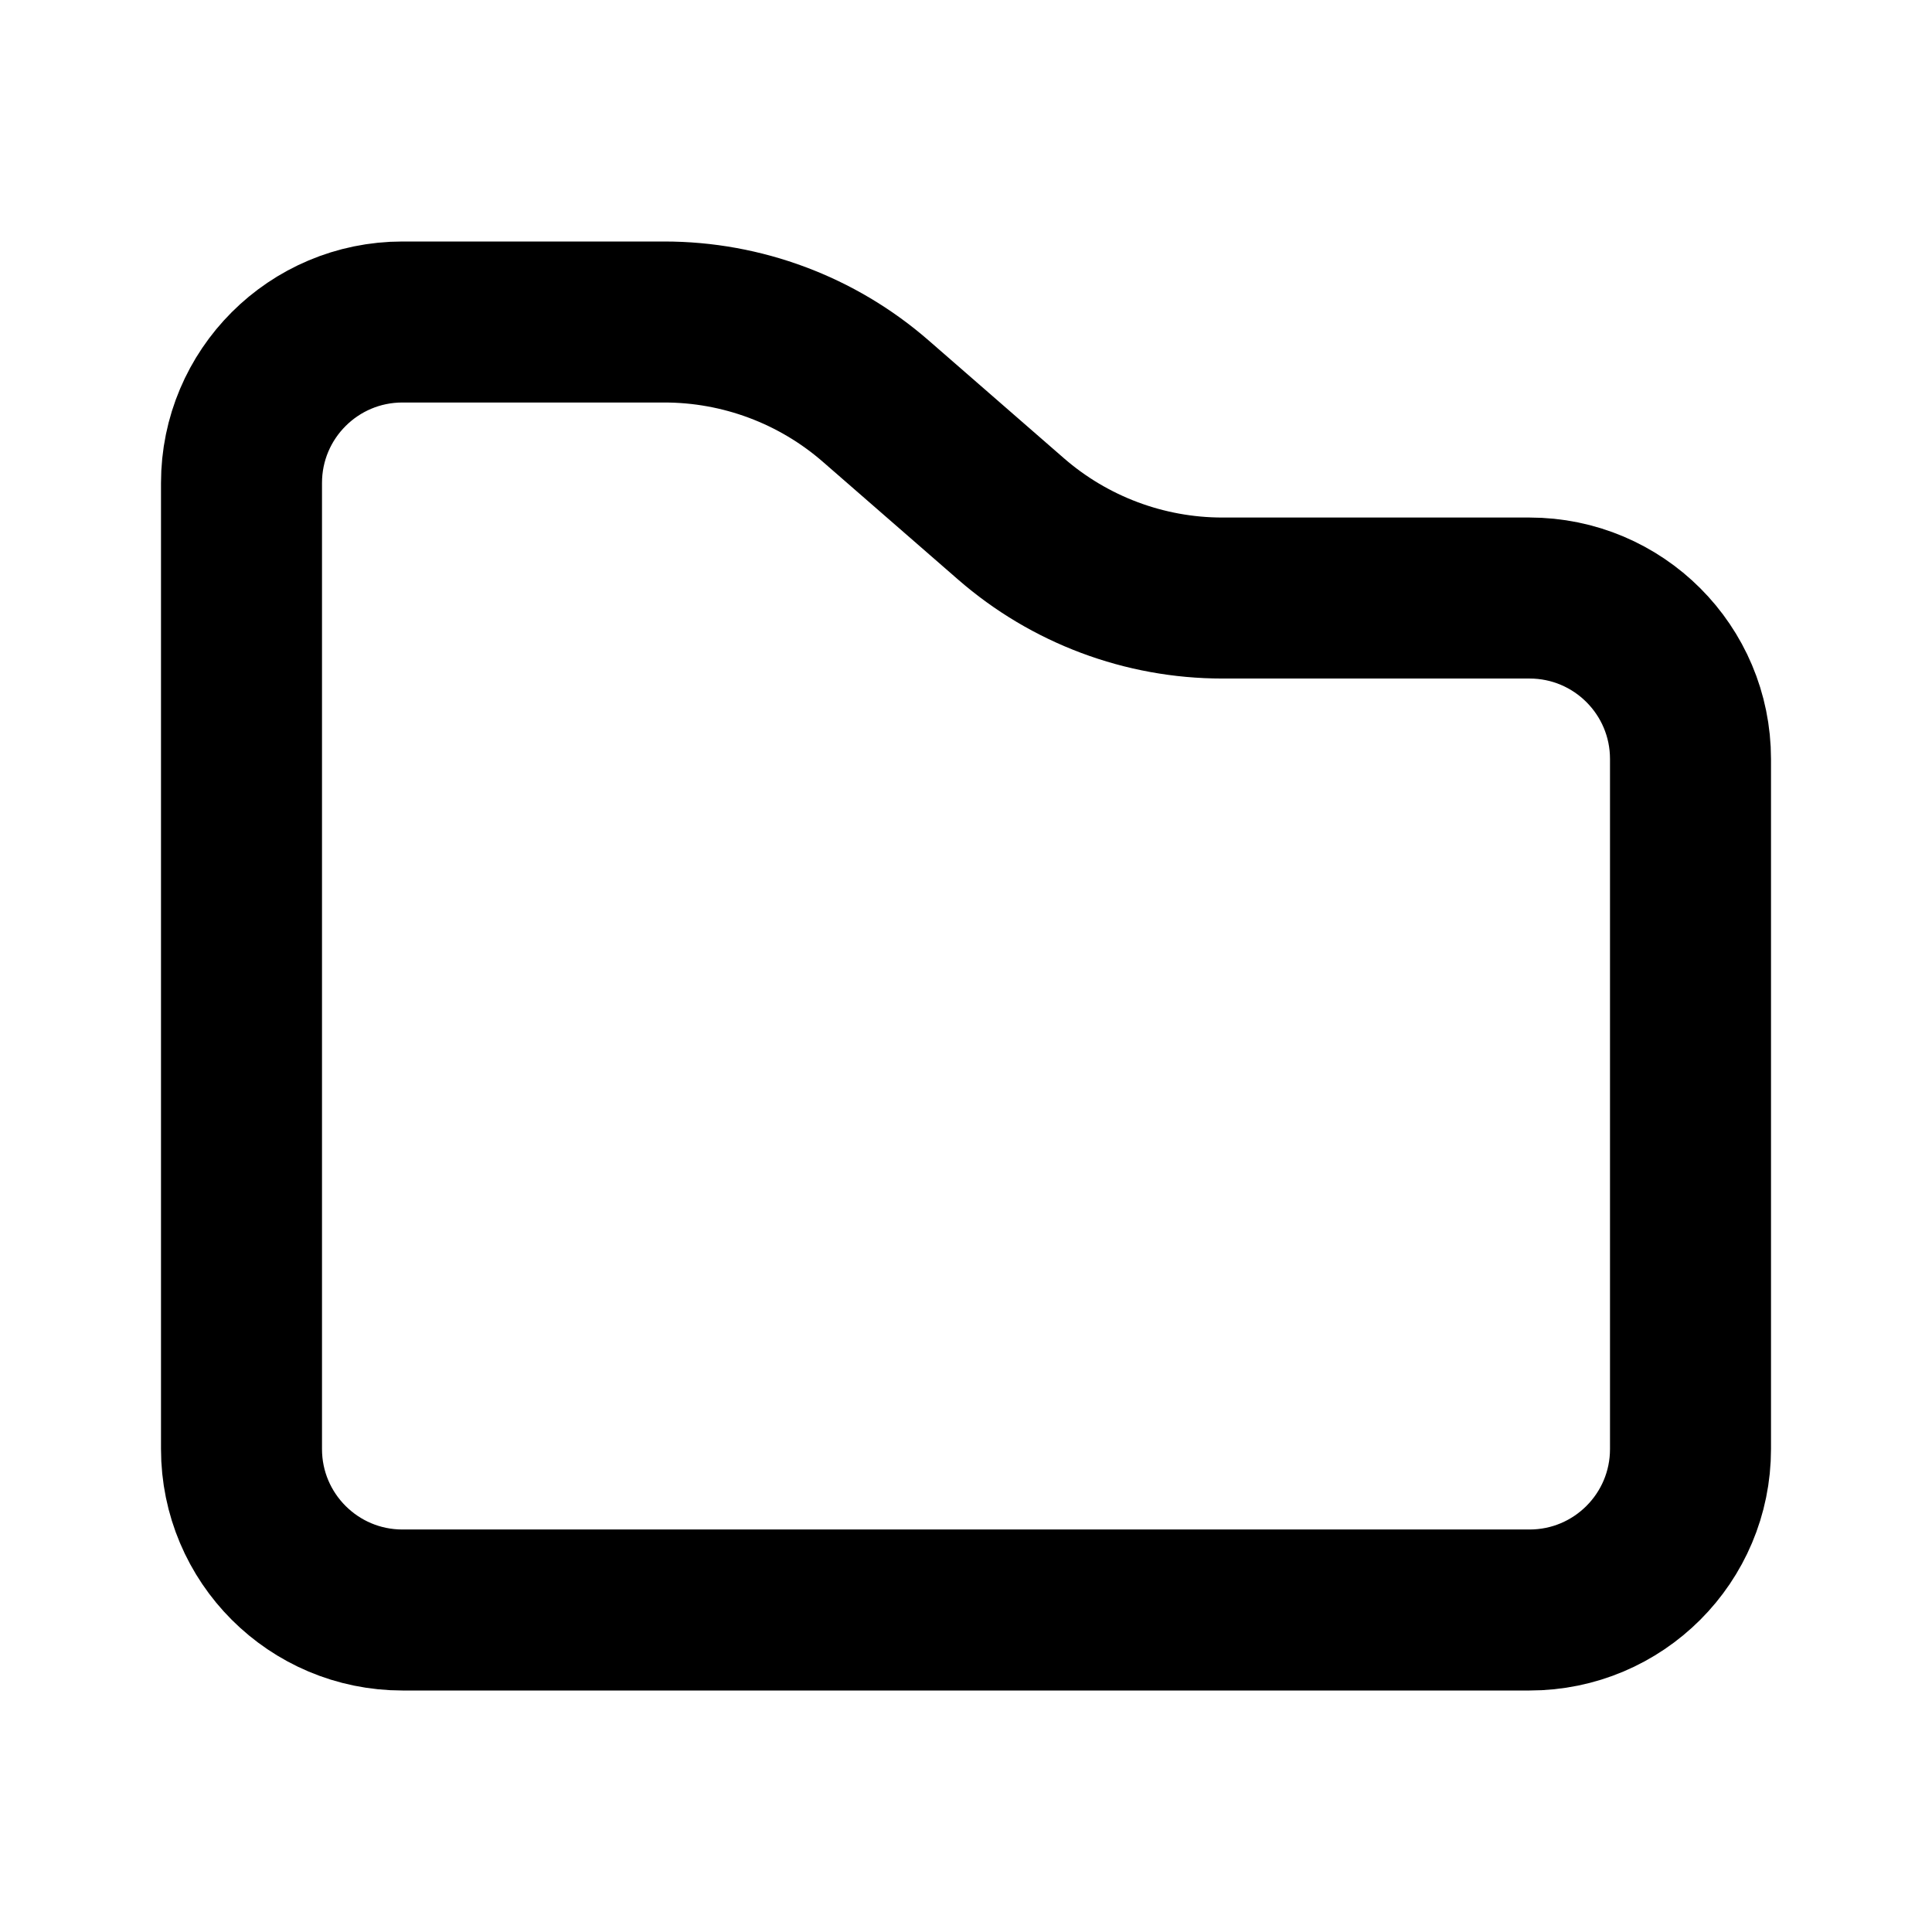
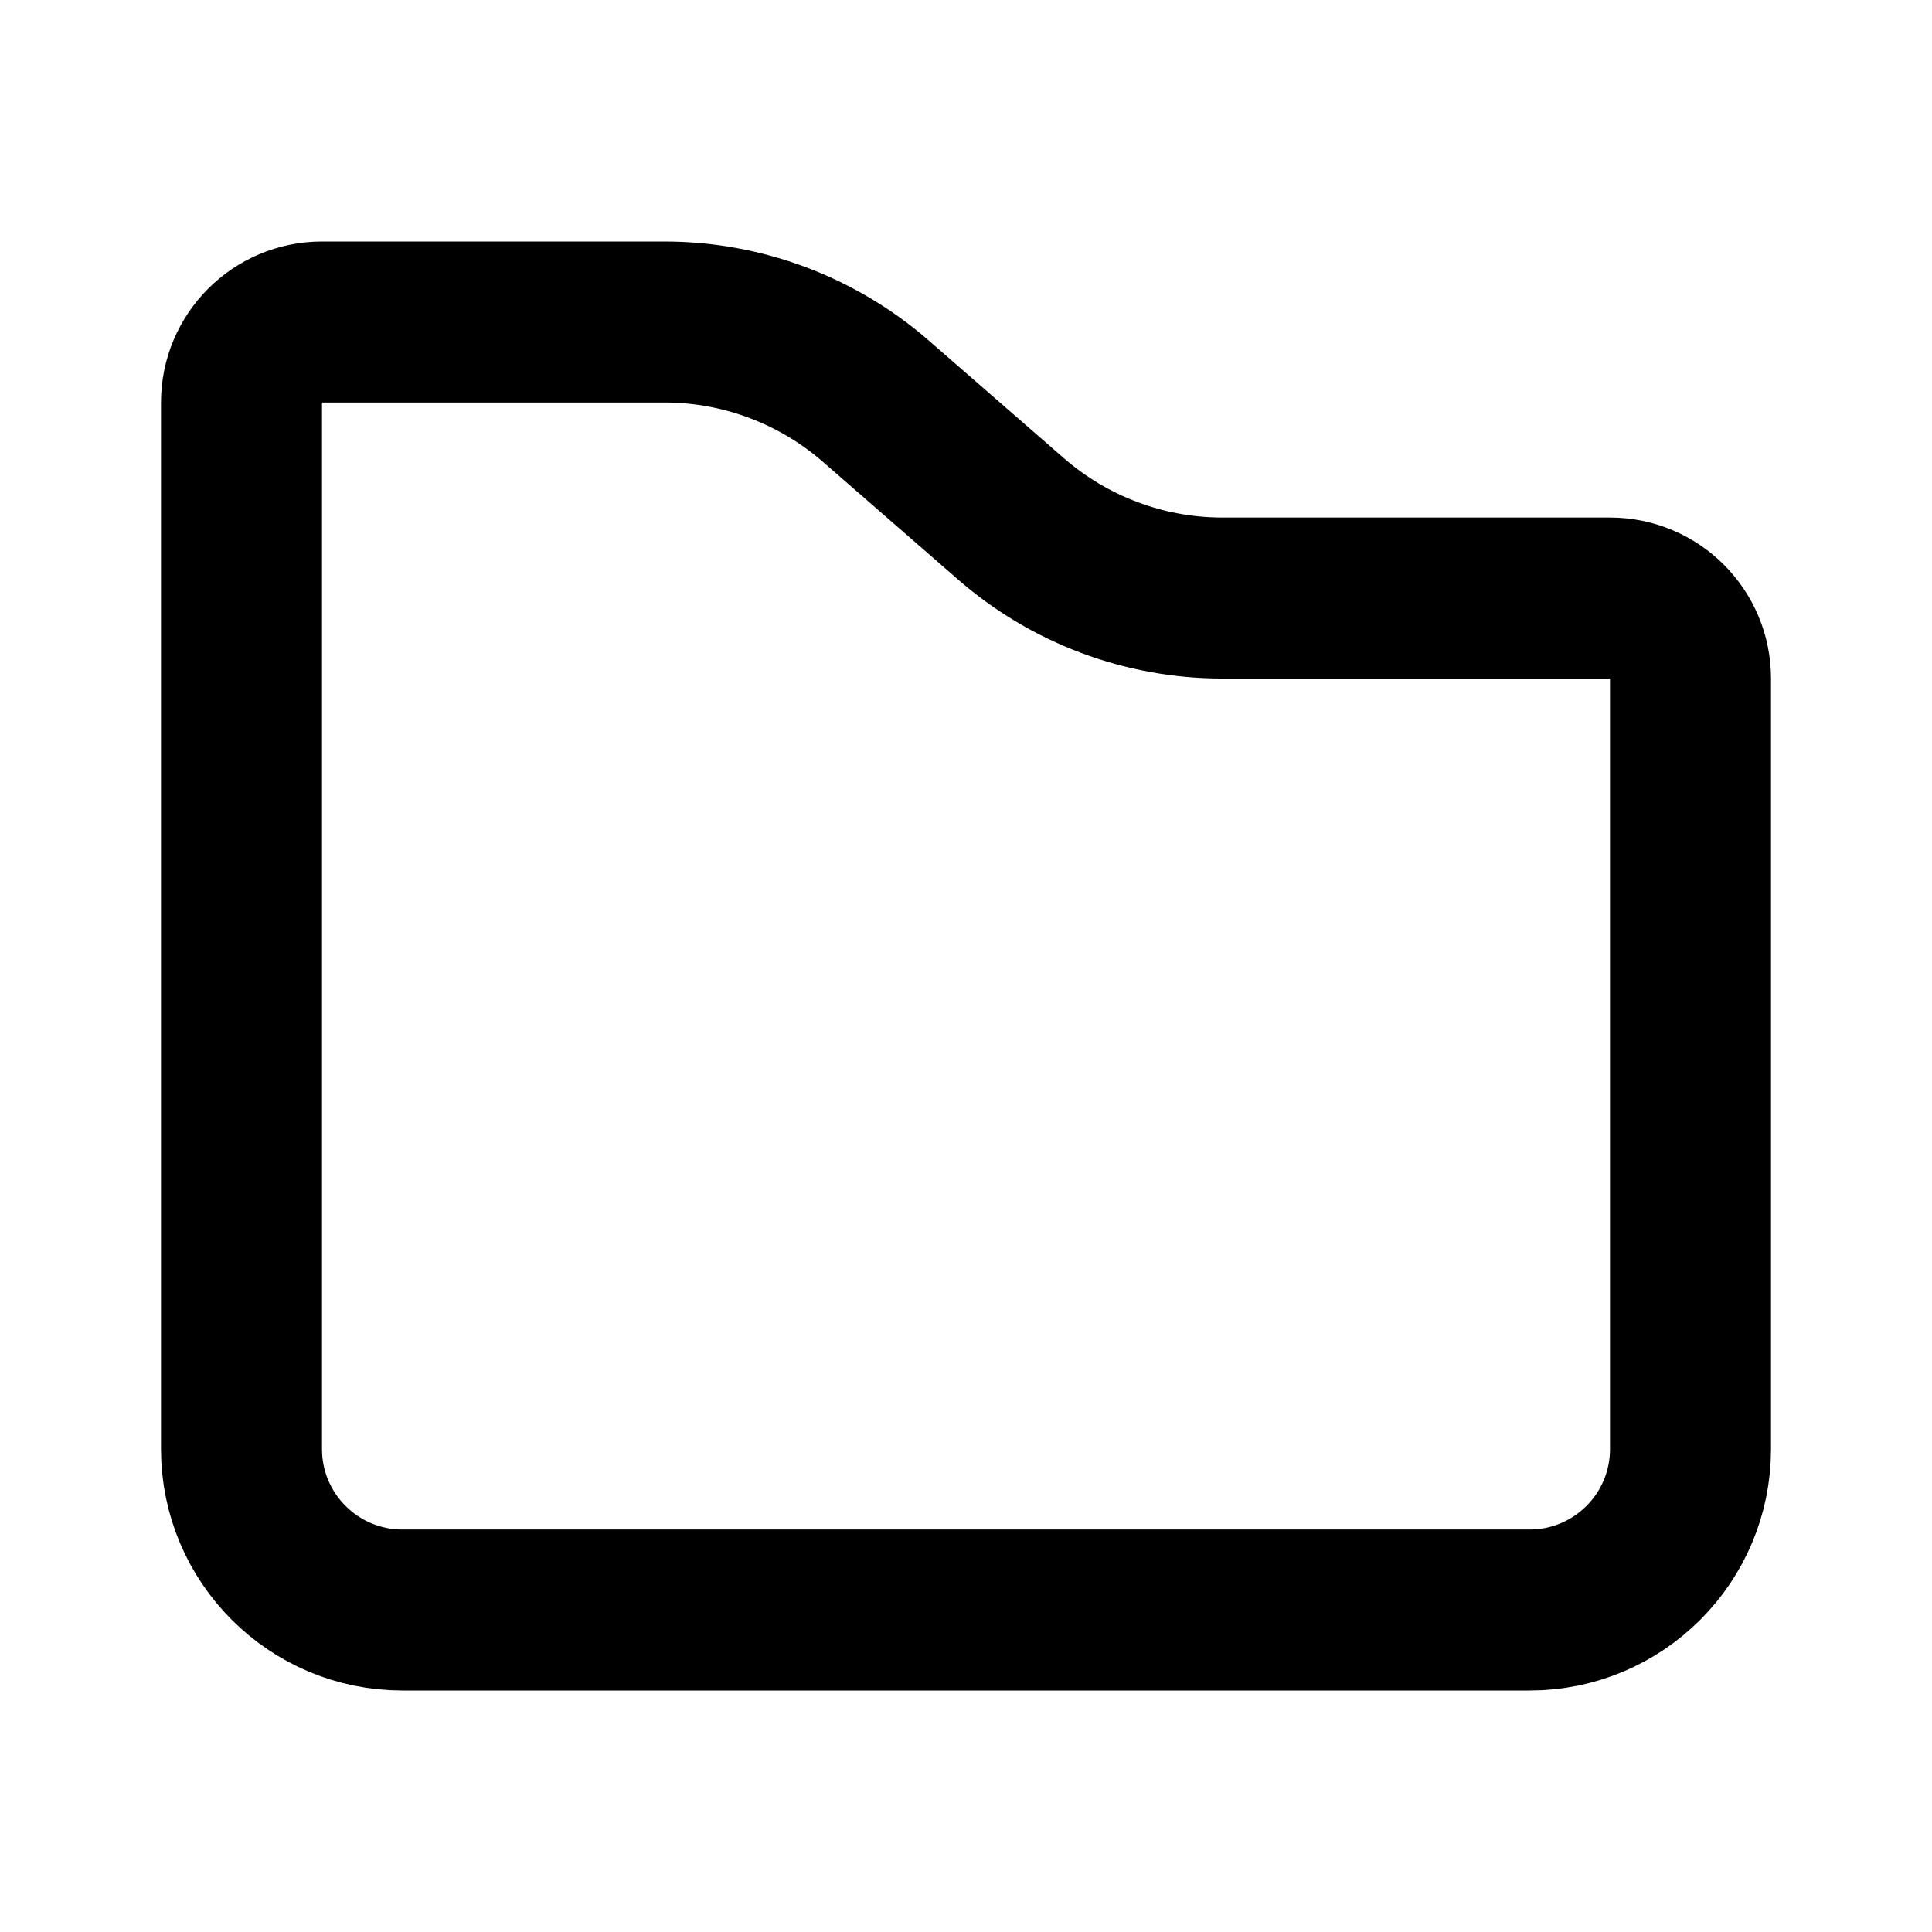
<svg xmlns="http://www.w3.org/2000/svg" viewBox="0 0 24 24" fill="none">
-   <path id="矢量 22" d="M3 18C3 19.105 3.895 20 5 20L19 20C20.105 20 21 19.105 21 18L21 9.429C21 8.324 20.105 7.429 19 7.429L15.185 7.429C14.219 7.429 13.286 7.079 12.558 6.445L10.879 4.983C10.151 4.349 9.218 4 8.253 4L5 4C3.895 4 3 4.895 3 6L3 18Z" stroke="currentColor" stroke-width="2" />
+   <path id="矢量 22" d="M3 18C3 19.105 3.895 20 5 20L19 20C20.105 20 21 19.105 21 18L21 8.429C21 7.876 20.552 7.429 20 7.429L15.185 7.429C14.219 7.429 13.286 7.079 12.558 6.445L10.879 4.983C10.151 4.349 9.218 4 8.253 4L4 4C3.448 4 3 4.448 3 5L3 18Z" stroke="currentColor" stroke-width="2" />
</svg>
